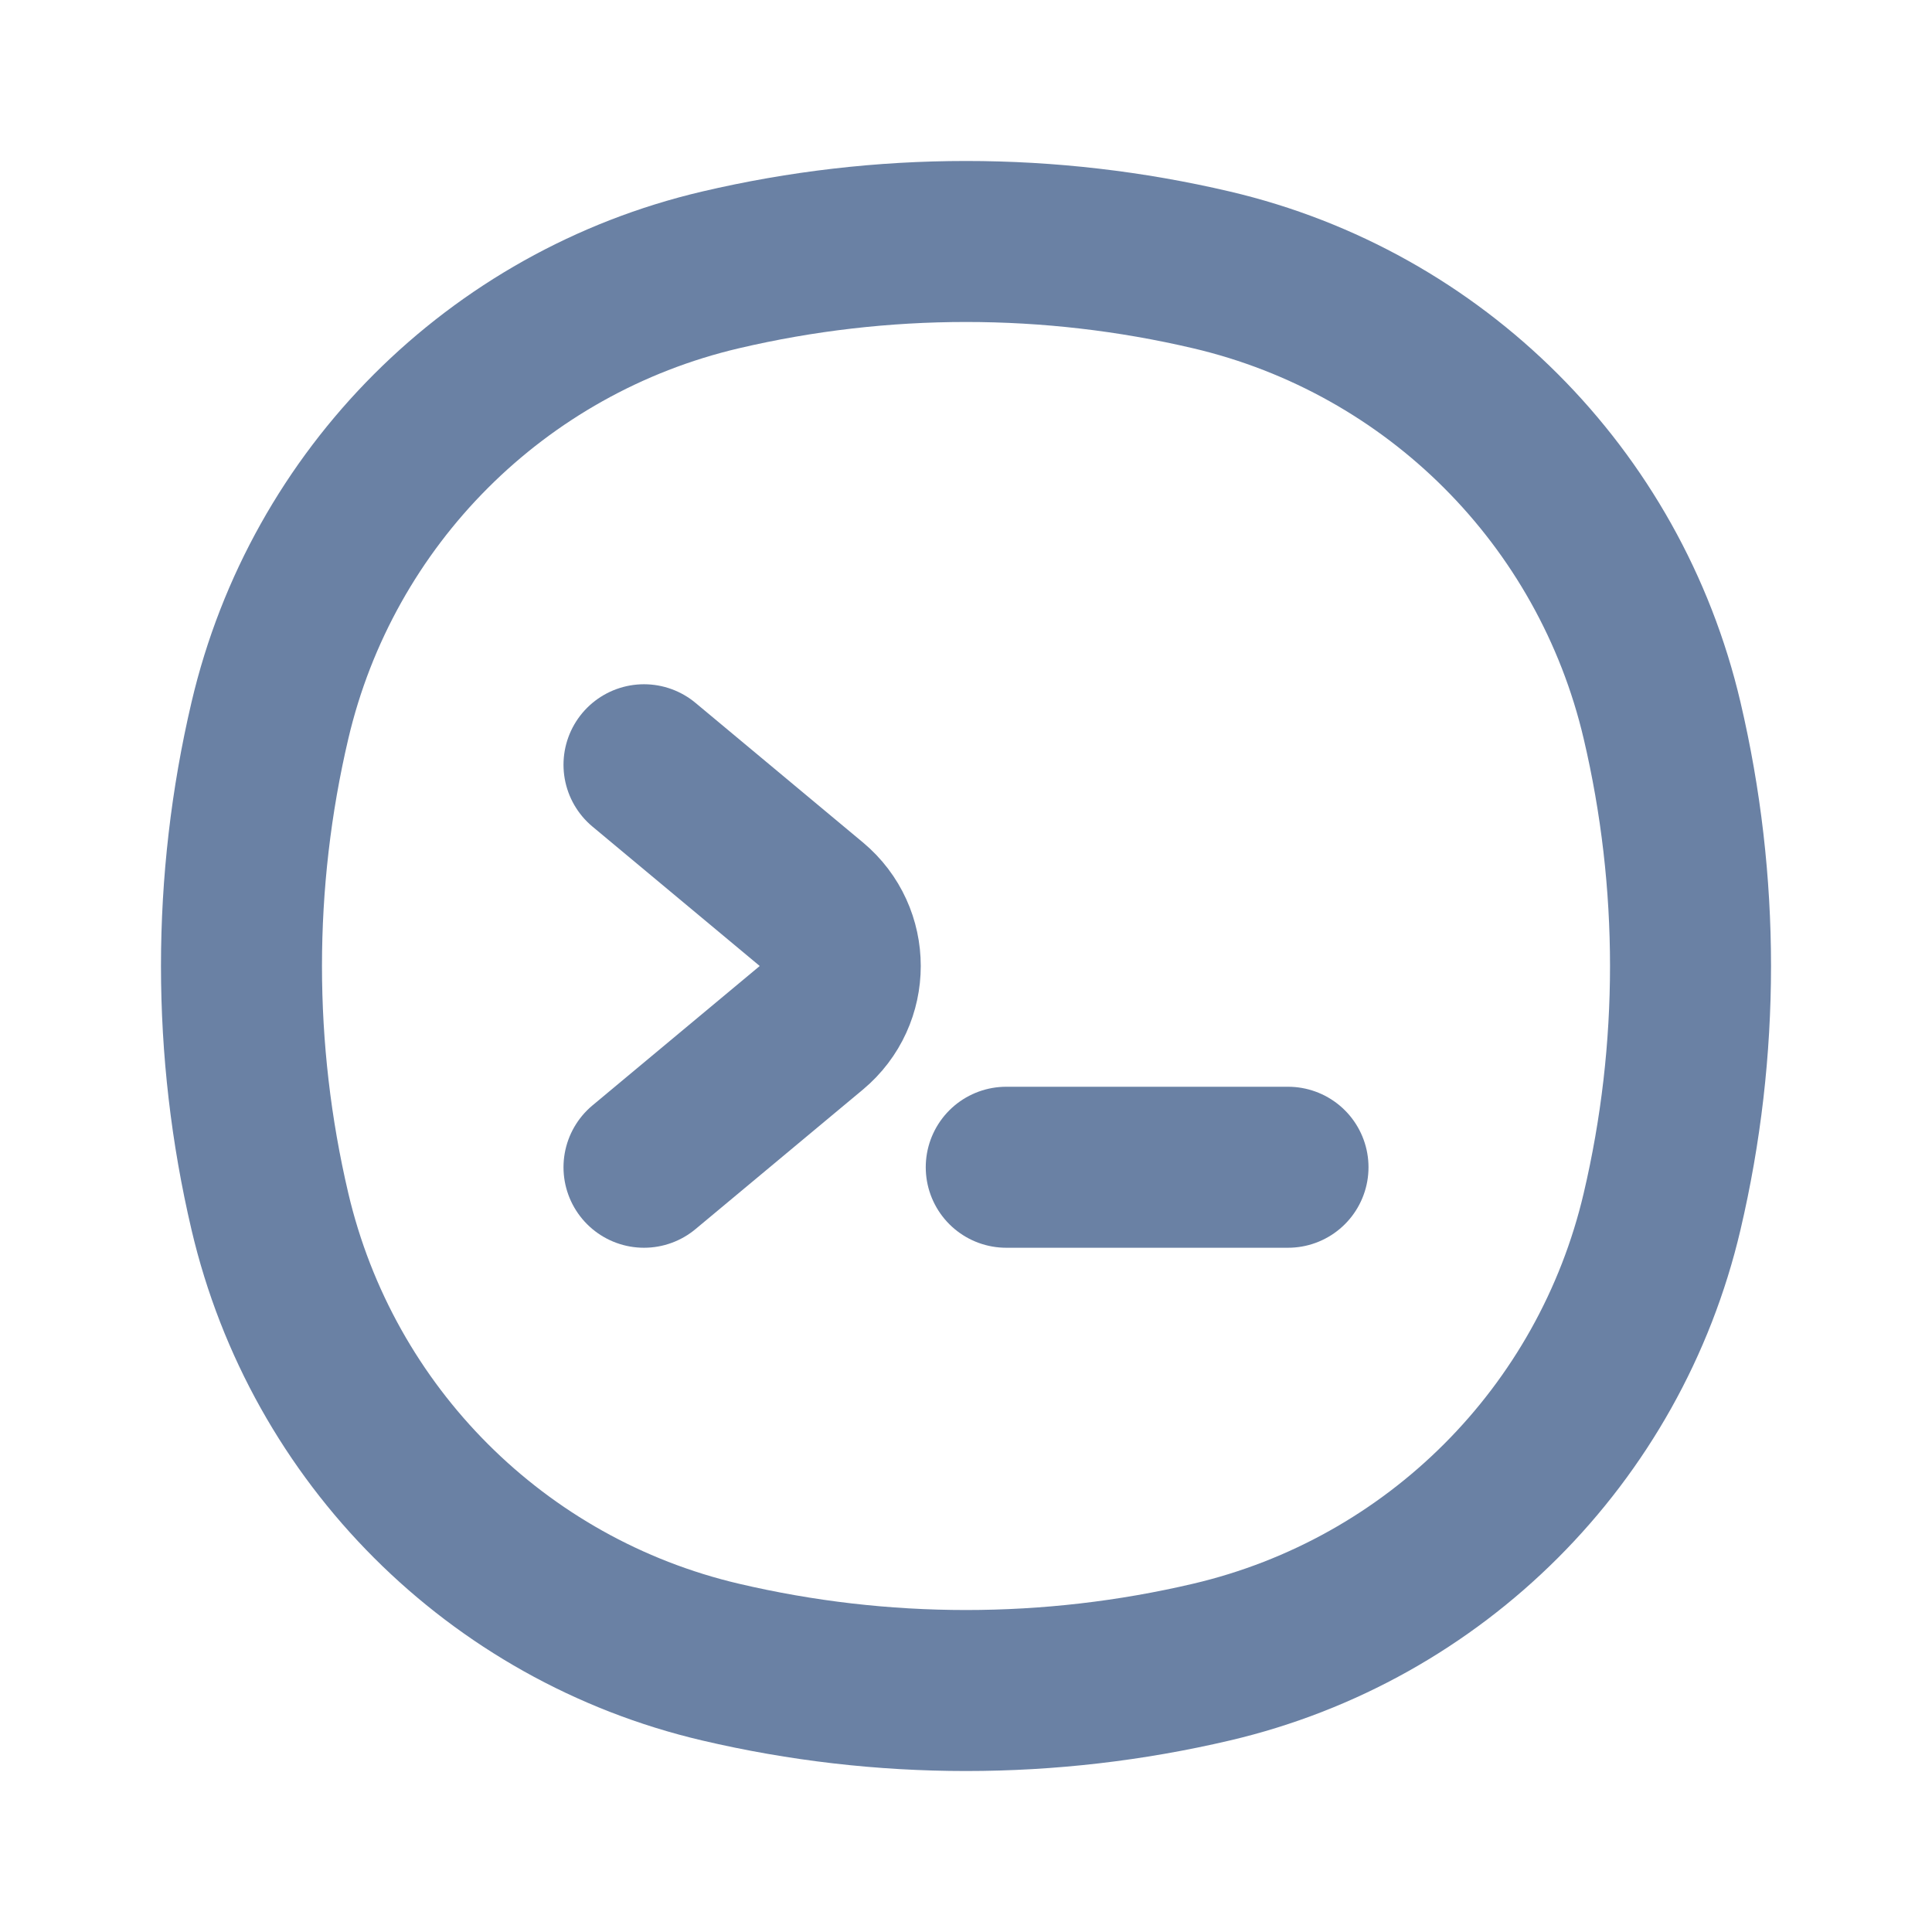
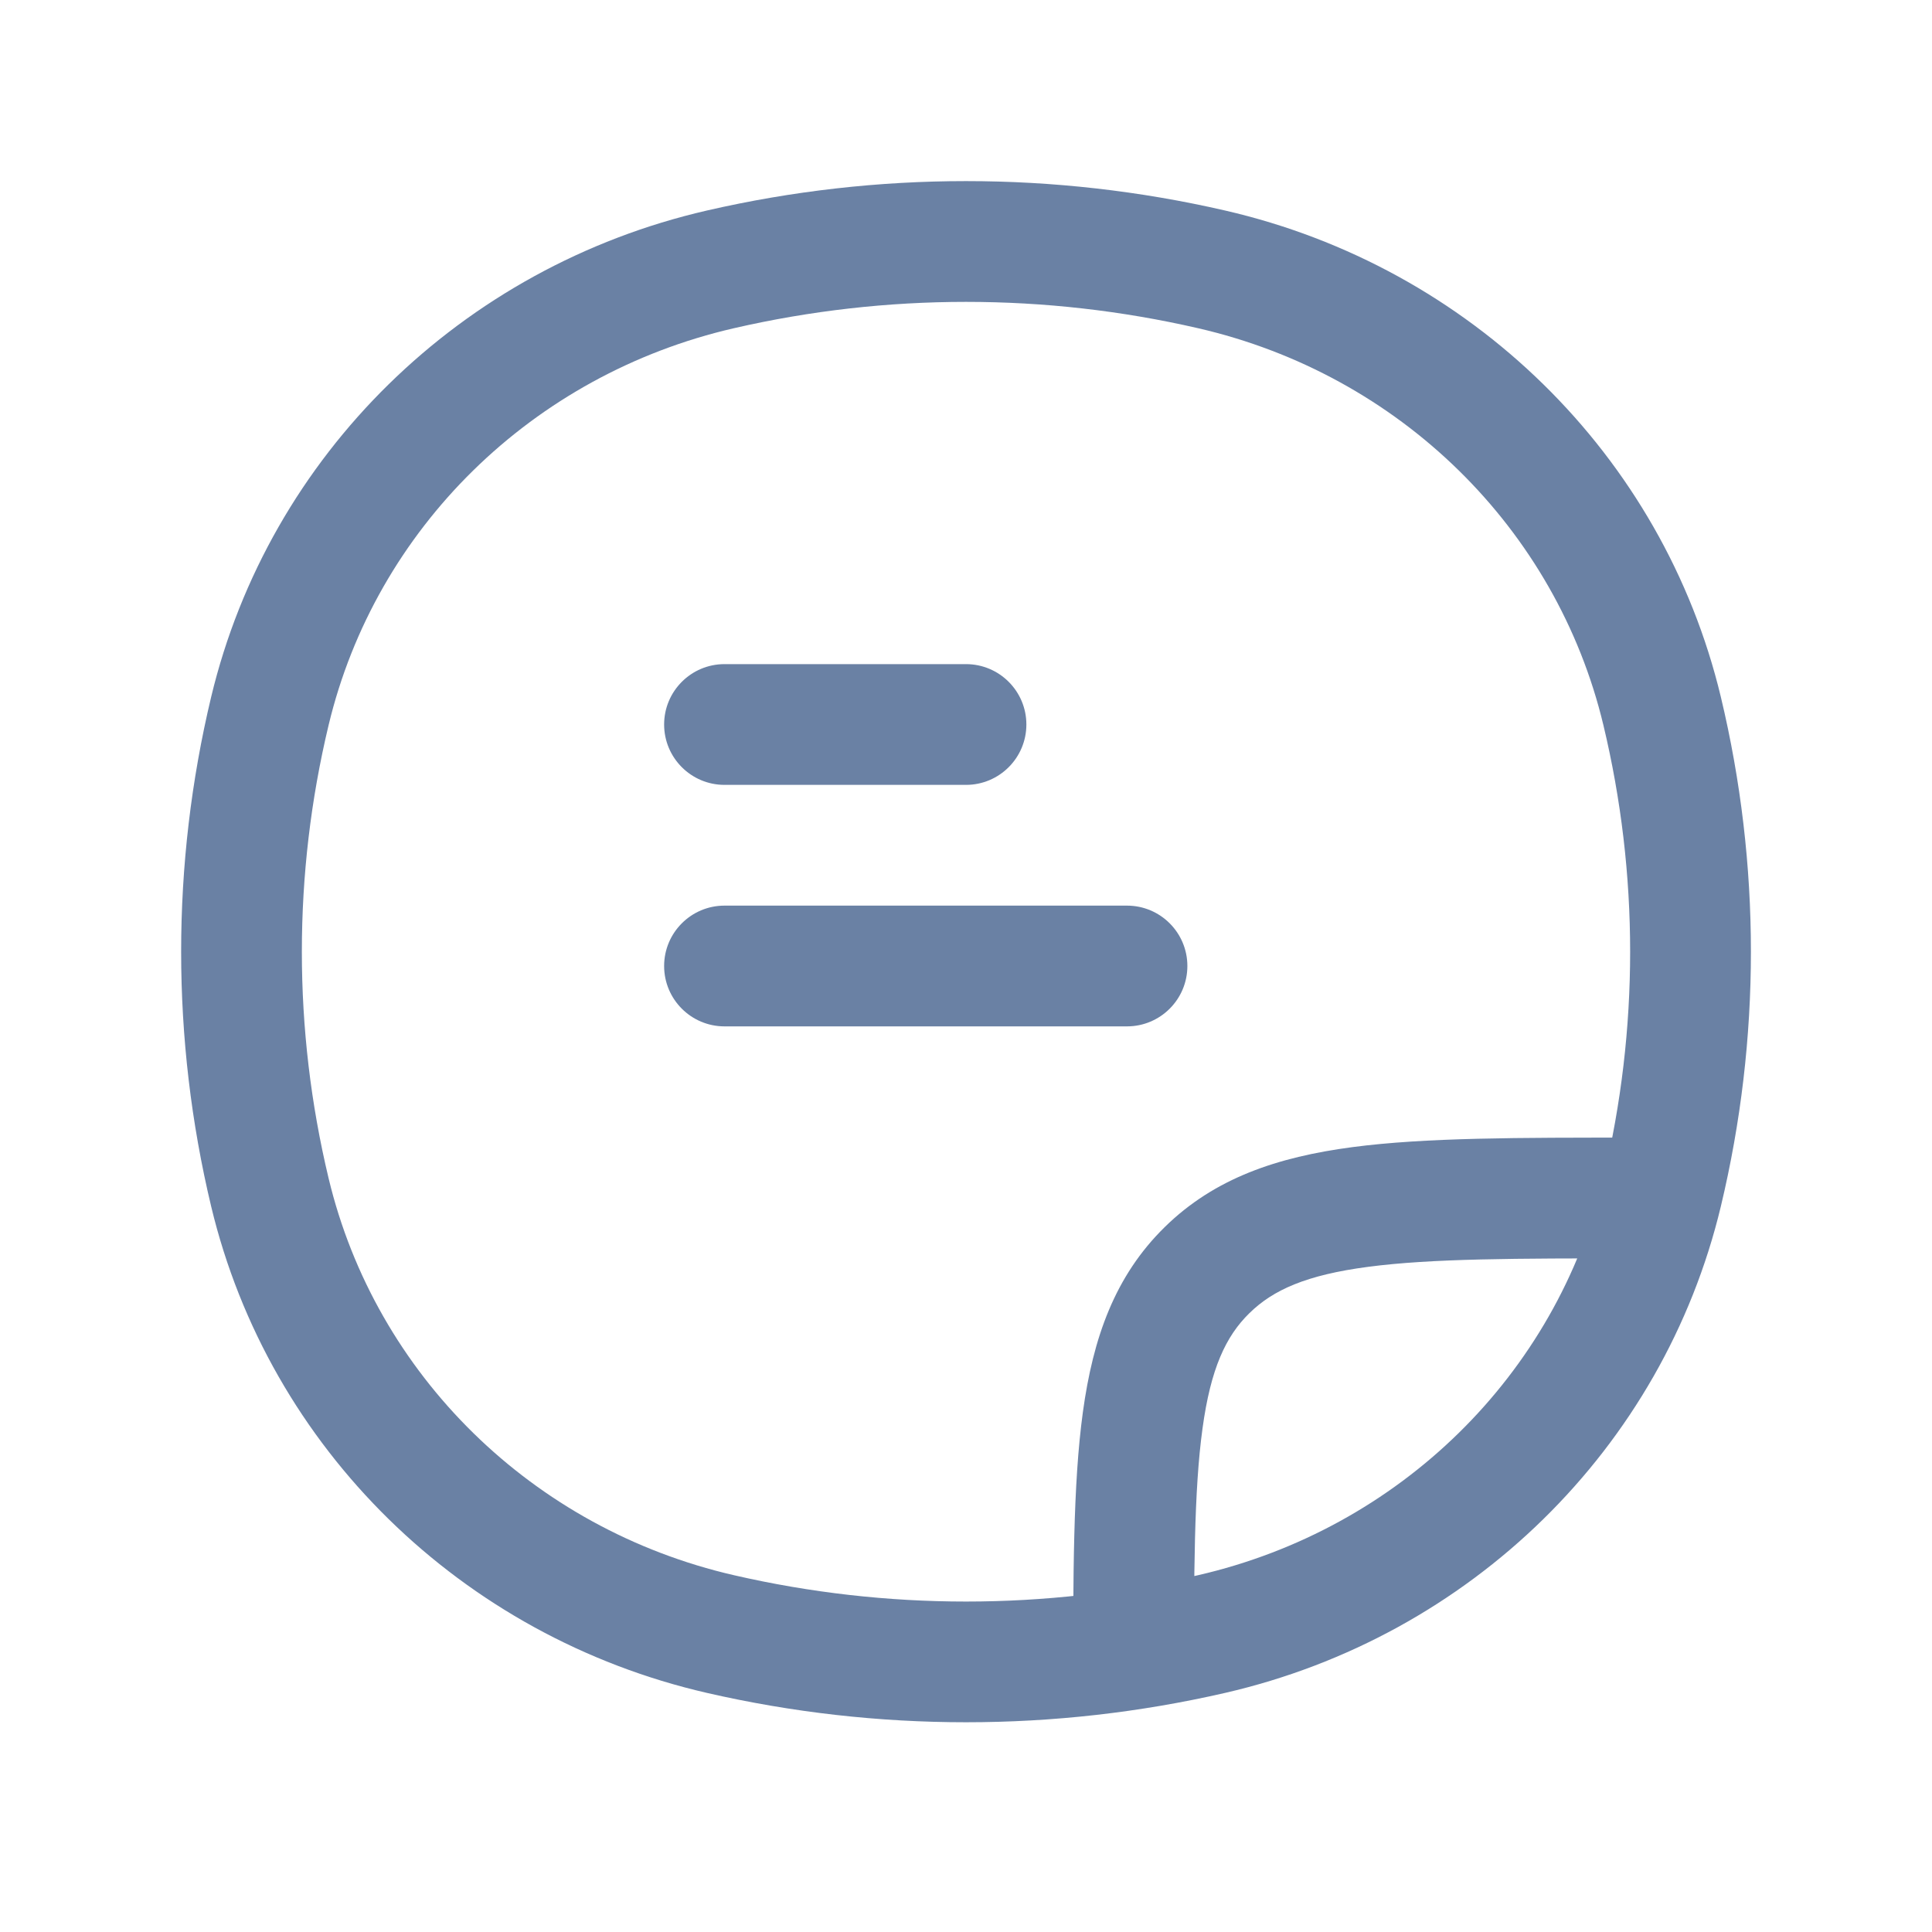
<svg xmlns="http://www.w3.org/2000/svg" width="24" height="24" viewBox="0 0 24 24" fill="none">
-   <path d="M3.353 8.95C4.004 6.173 6.173 4.004 8.95 3.353C10.956 2.882 13.044 2.882 15.05 3.353C17.827 4.004 19.996 6.173 20.647 8.95C21.118 10.956 21.118 13.044 20.647 15.05C19.996 17.827 17.827 19.996 15.05 20.647C13.044 21.118 10.956 21.118 8.95 20.647C6.173 19.996 4.004 17.827 3.353 15.05C2.882 13.044 2.882 10.956 3.353 8.95Z" stroke="#6A81A4" stroke-width="2" />
-   <path d="M8 9.5L10.078 11.232C10.558 11.632 10.558 12.368 10.078 12.768L8 14.5" stroke="#6A81A4" stroke-width="2" stroke-linecap="round" stroke-linejoin="round" />
-   <path d="M12.5 14.5H16" stroke="#6A81A4" stroke-width="2" stroke-linecap="round" />
+   <path d="M3.353 14.812L4.082 14.637L3.353 14.812ZM3.353 8.833L4.082 9.008L3.353 8.833ZM20.647 8.833L19.918 9.008L20.647 8.833ZM20.647 14.812L19.918 14.637L20.647 14.812ZM15.05 20.299L15.218 21.03L15.05 20.299ZM8.95 20.299L9.118 19.568L8.95 20.299ZM8.95 3.346L9.118 4.077L8.95 3.346ZM15.05 3.346L15.218 2.615L15.05 3.346ZM4.082 14.637C3.639 12.786 3.639 10.859 4.082 9.008L2.623 8.658C2.126 10.739 2.126 12.905 2.623 14.986L4.082 14.637ZM19.918 9.008C20.361 10.859 20.361 12.786 19.918 14.637L21.377 14.986C21.875 12.905 21.875 10.739 21.377 8.658L19.918 9.008ZM14.882 19.568C12.986 20.004 11.014 20.004 9.118 19.568L8.782 21.03C10.899 21.516 13.101 21.516 15.218 21.03L14.882 19.568ZM9.118 4.077C11.014 3.641 12.986 3.641 14.882 4.077L15.218 2.615C13.101 2.128 10.899 2.128 8.782 2.615L9.118 4.077ZM9.118 19.568C6.612 18.992 4.666 17.076 4.082 14.637L2.623 14.986C3.343 17.992 5.734 20.329 8.782 21.03L9.118 19.568ZM15.218 21.03C18.266 20.329 20.657 17.992 21.377 14.986L19.918 14.637C19.334 17.076 17.388 18.992 14.882 19.568L15.218 21.03ZM14.882 4.077C17.388 4.653 19.334 6.568 19.918 9.008L21.377 8.658C20.657 5.653 18.266 3.316 15.218 2.615L14.882 4.077ZM8.782 2.615C5.734 3.316 3.343 5.653 2.623 8.658L4.082 9.008C4.666 6.568 6.612 4.653 9.118 4.077L8.782 2.615ZM14.831 21C14.831 19.536 14.832 18.515 14.938 17.745C15.04 16.998 15.228 16.599 15.52 16.313L14.47 15.242C13.847 15.852 13.578 16.622 13.452 17.541C13.329 18.437 13.331 19.579 13.331 21H14.831ZM20.322 14.132C18.872 14.132 17.71 14.13 16.8 14.25C15.87 14.373 15.09 14.634 14.47 15.242L15.52 16.313C15.813 16.025 16.226 15.838 16.996 15.737C17.785 15.633 18.83 15.632 20.322 15.632V14.132Z" fill="#6A81A4" />
+   <path d="M9 8.25C8.586 8.25 8.25 8.586 8.25 9C8.25 9.414 8.586 9.75 9 9.75V8.25ZM12 9.75C12.414 9.75 12.75 9.414 12.75 9C12.75 8.586 12.414 8.25 12 8.25V9.75ZM9 11.25C8.586 11.25 8.25 11.586 8.25 12C8.25 12.414 8.586 12.75 9 12.75V11.25ZM14 12.75C14.414 12.75 14.75 12.414 14.75 12C14.75 11.586 14.414 11.25 14 11.25V12.75ZM9 9.75H12V8.25H9V9.75ZM9 12.75H14V11.25H9V12.75Z" fill="#6A81A4" />
</svg>
